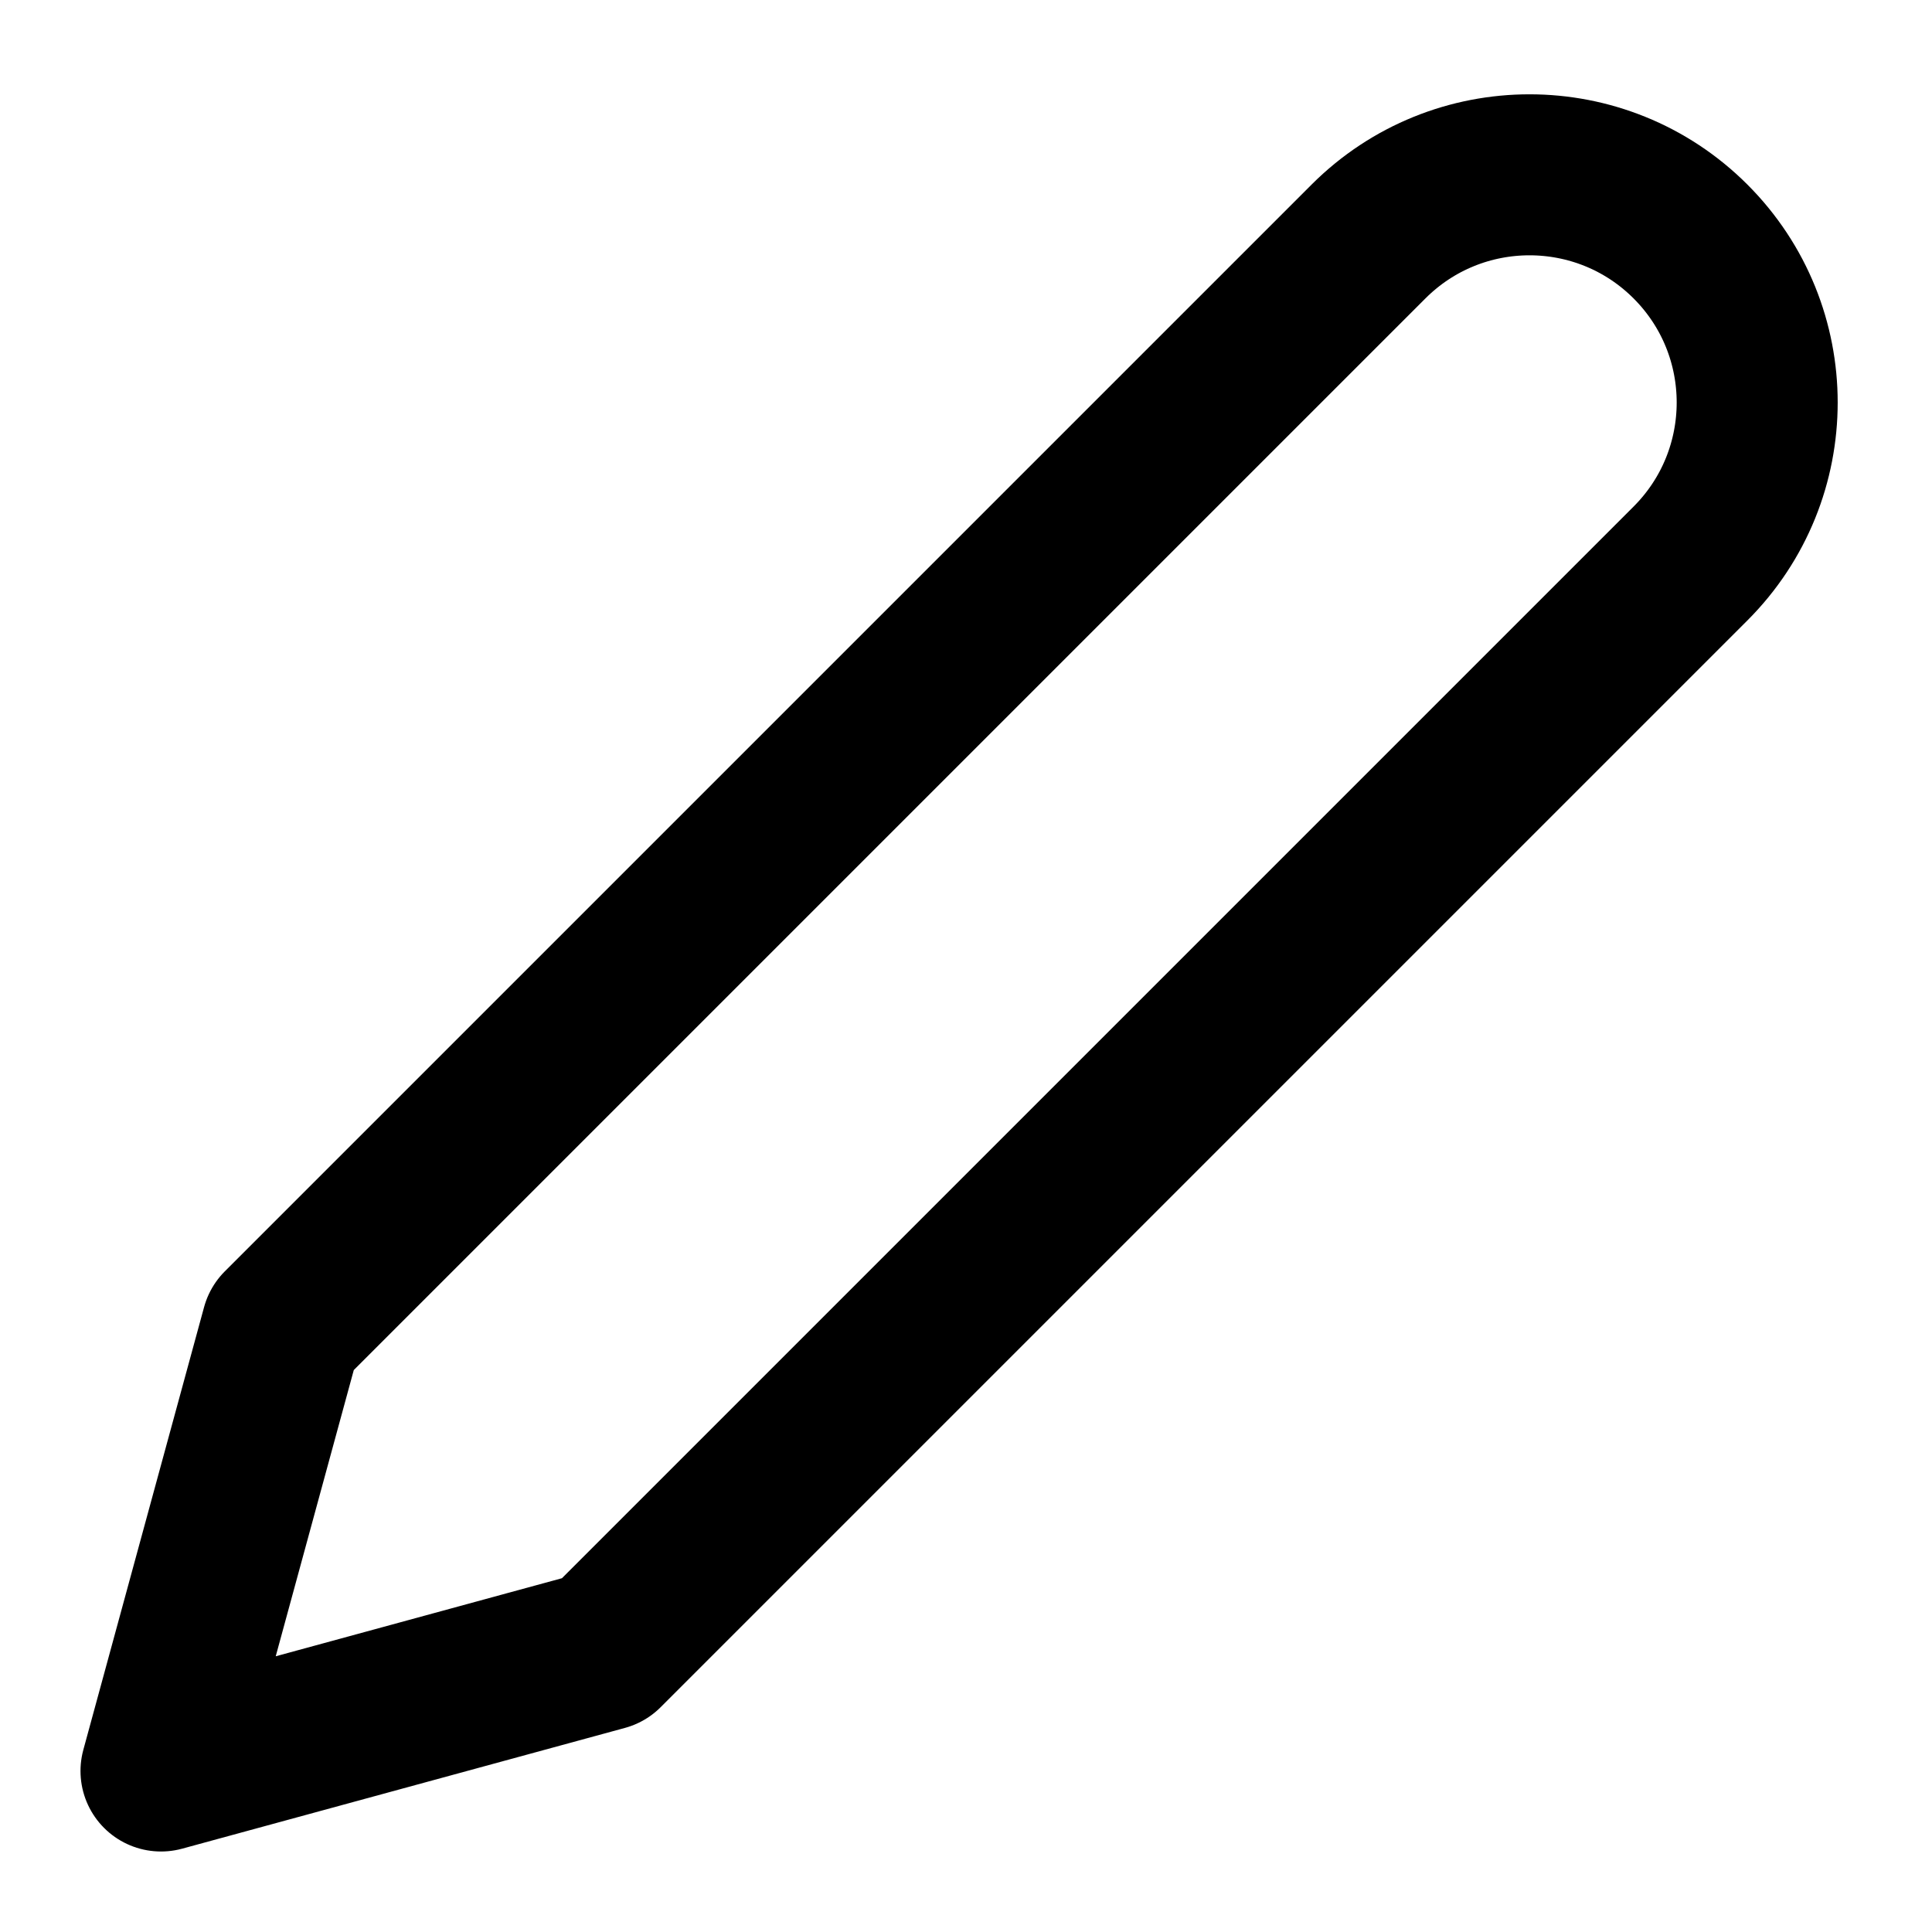
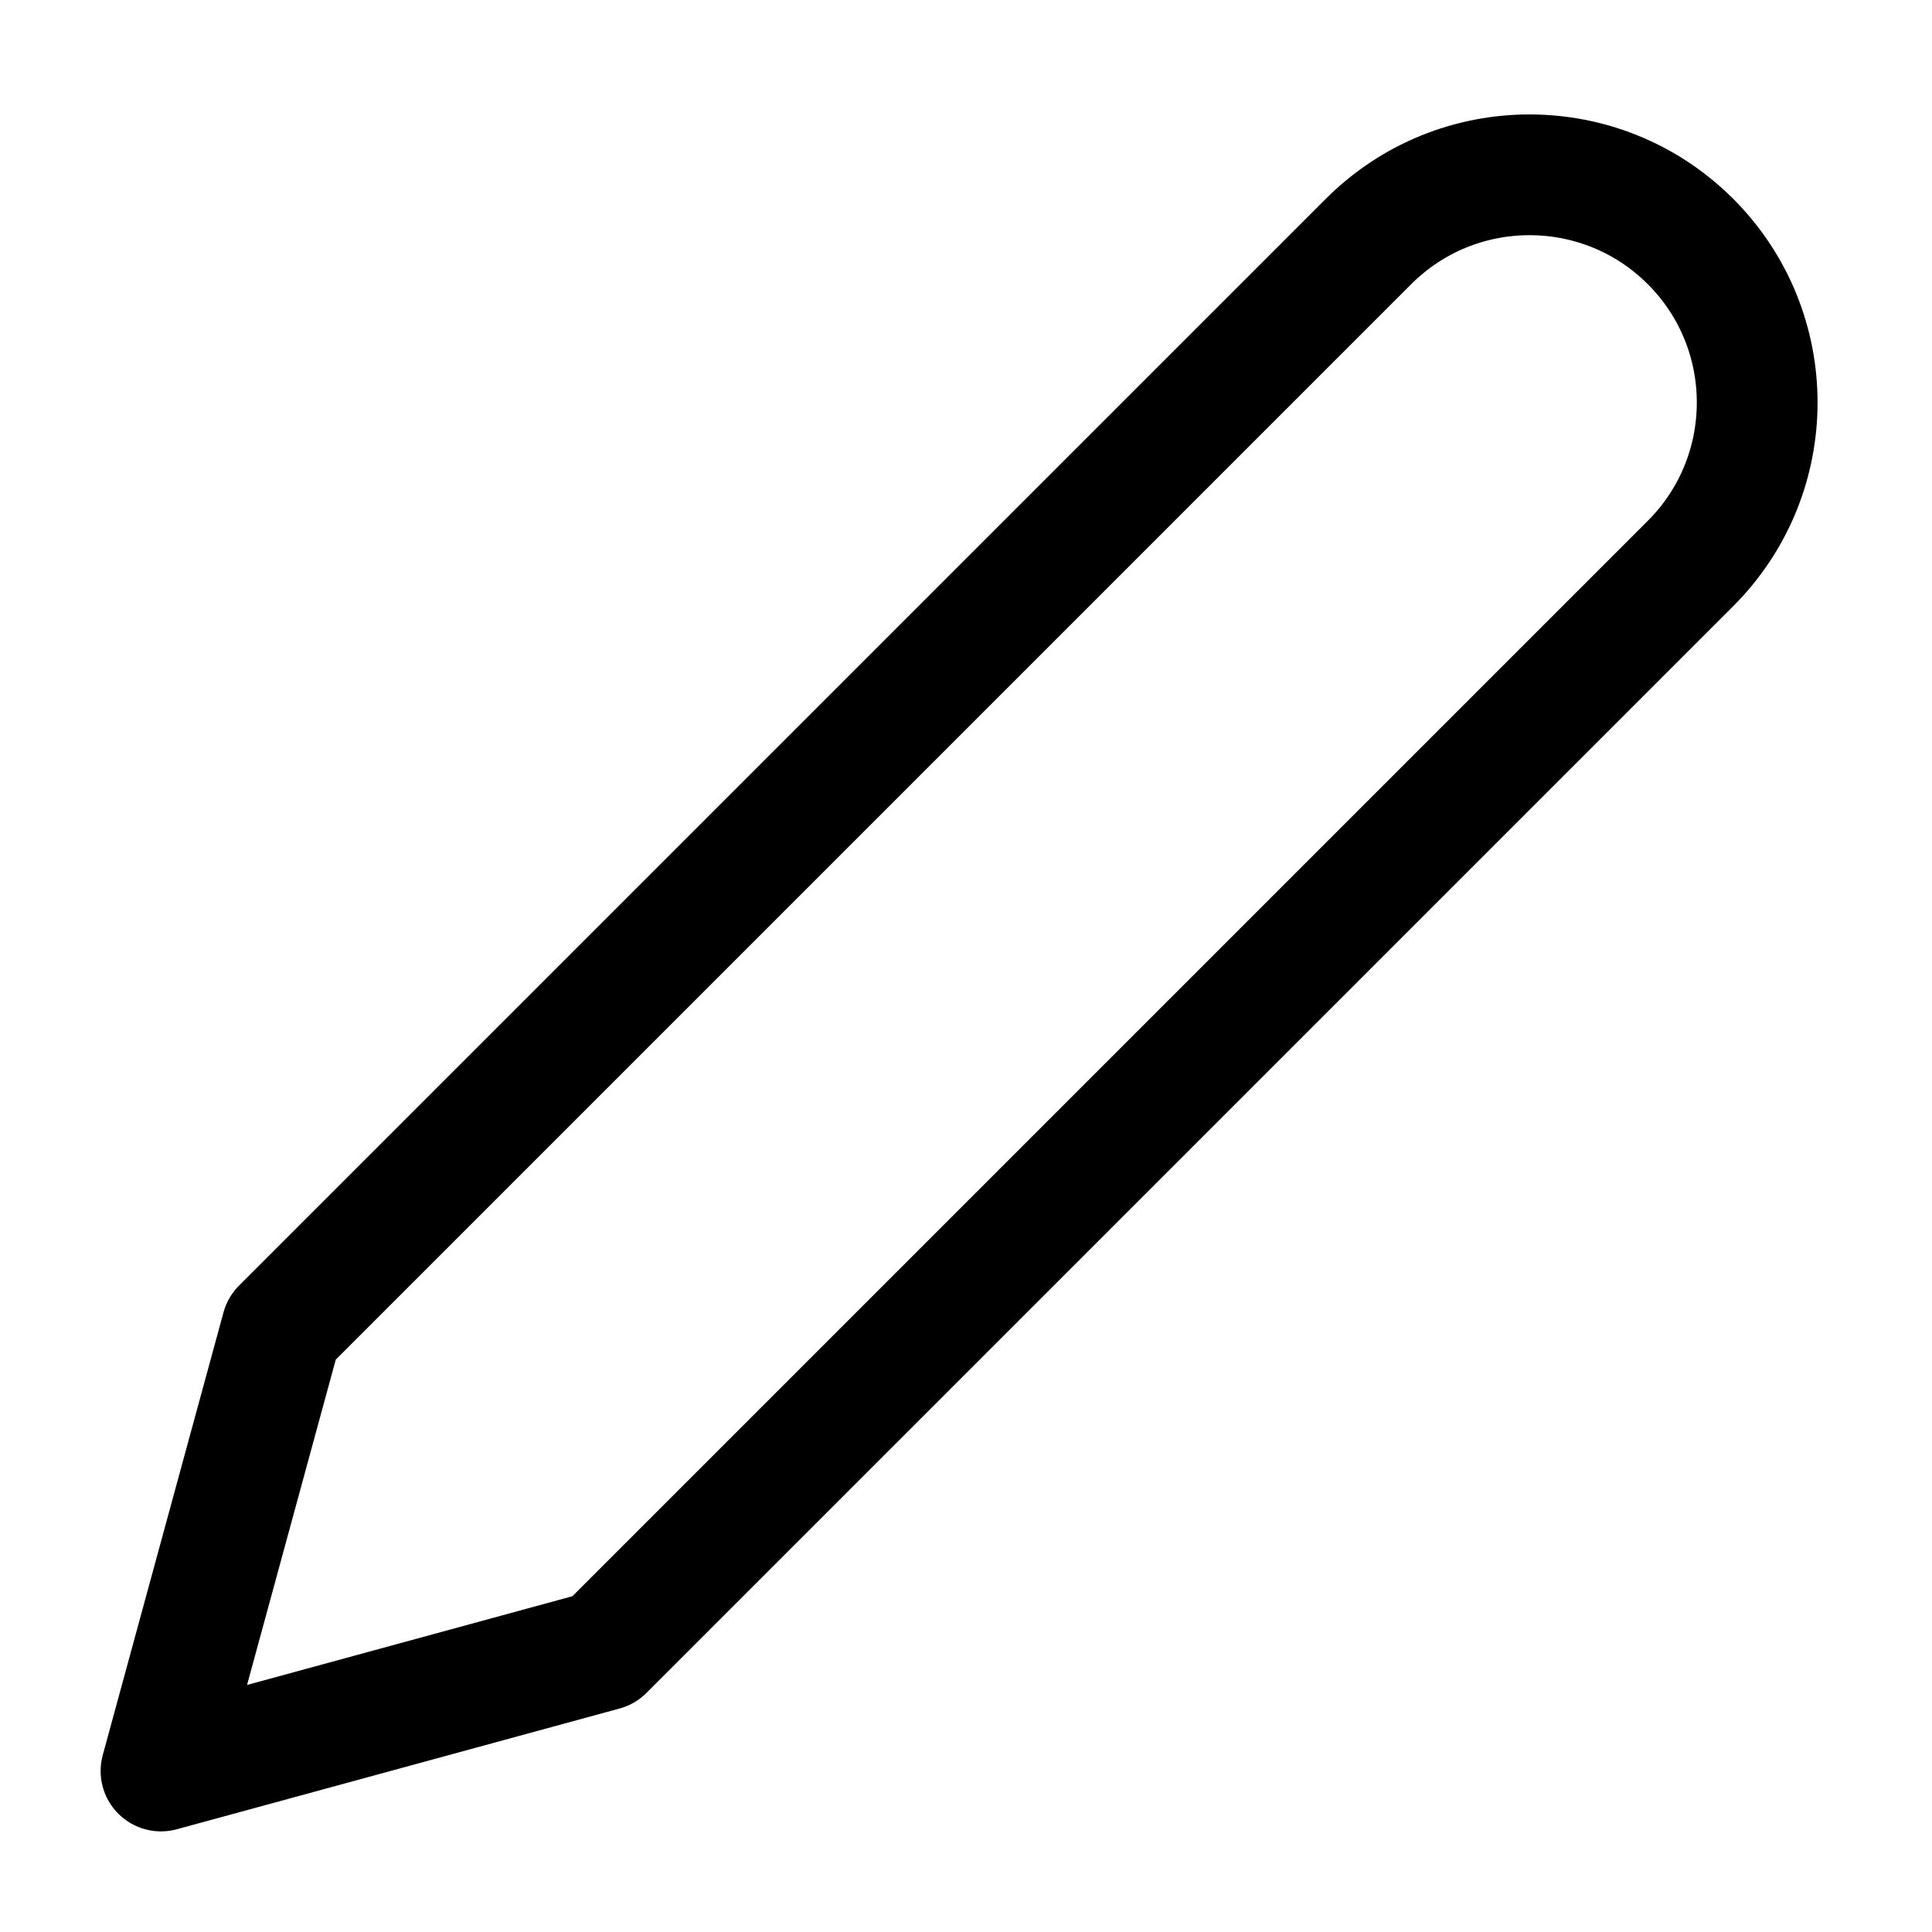
- <svg xmlns="http://www.w3.org/2000/svg" width="24" height="24" viewBox="0 0 24 24" fill="none" stroke="currentColor" stroke-width="2" stroke-linecap="round" stroke-linejoin="round" class="feather feather-edit-2">
+ <svg xmlns="http://www.w3.org/2000/svg" width="24" height="24" viewBox="0 0 24 24" fill="none" stroke="currentColor" stroke-width="1.5" stroke-linecap="round" stroke-linejoin="round" class="feather feather-edit-2">
  <path d="M17 3a2.828 2.828 0 1 1 4 4L7.5 20.5 2 22l1.5-5.5L17 3z" />
</svg>
